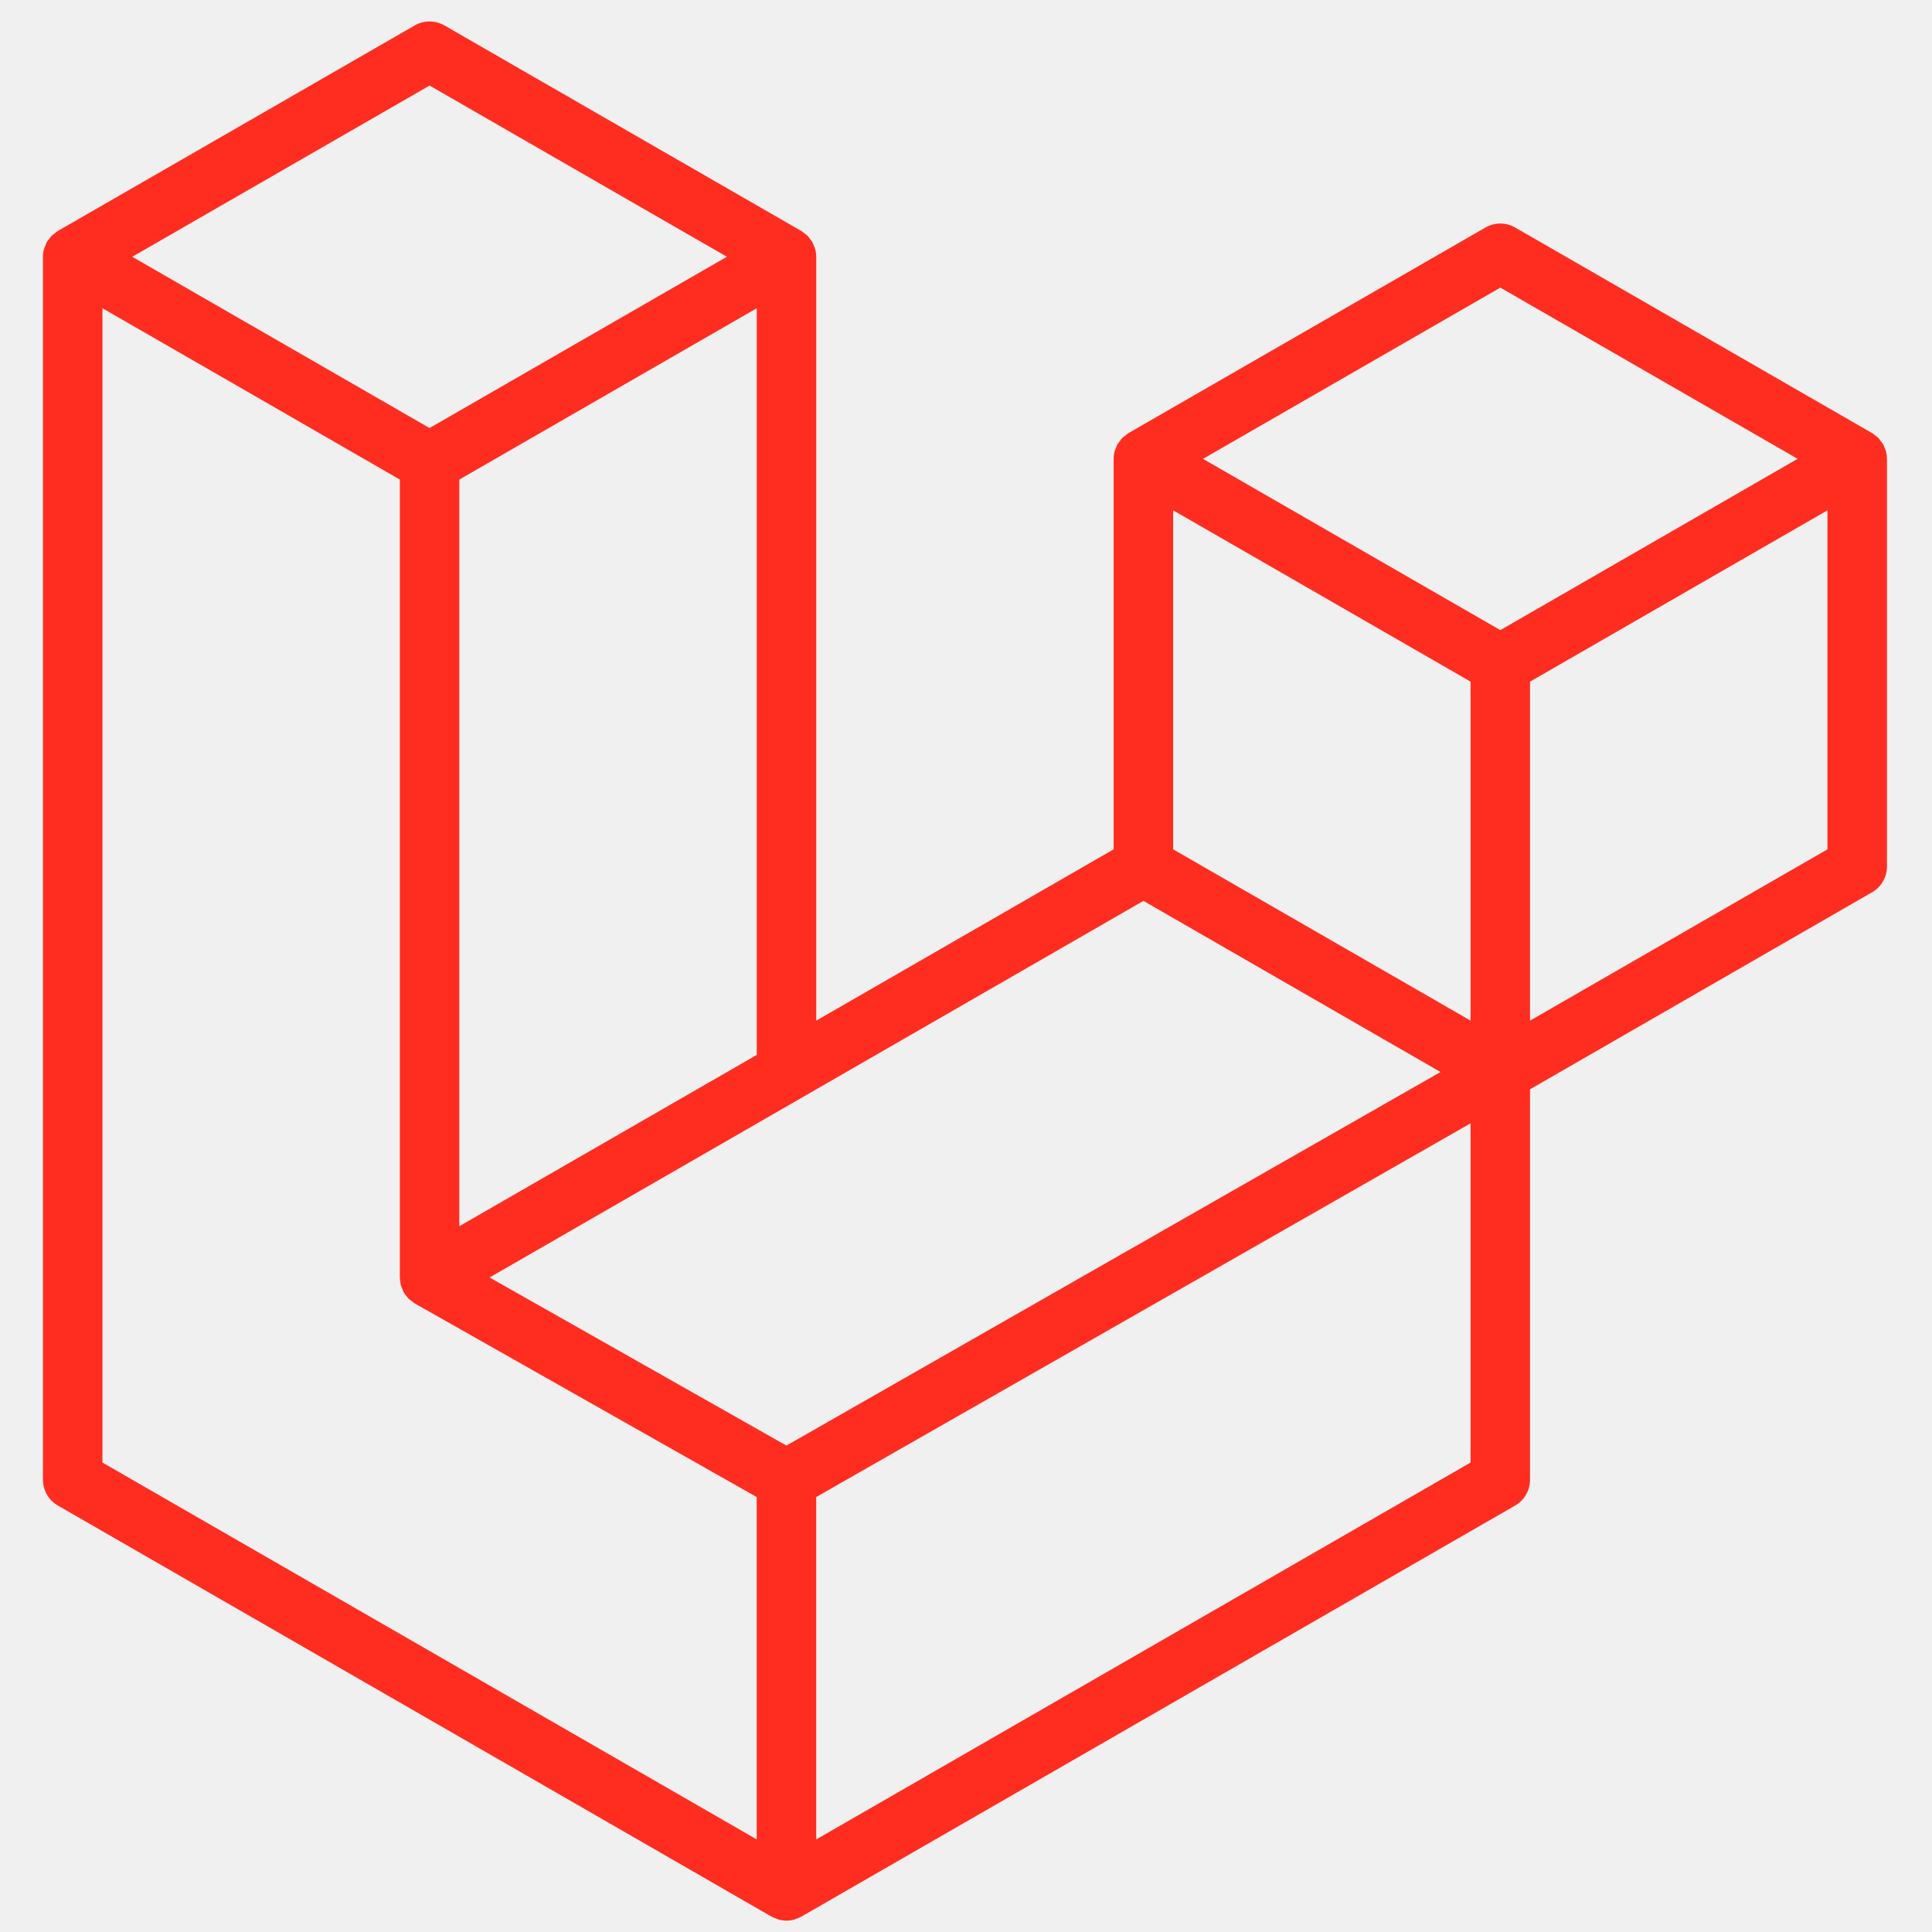
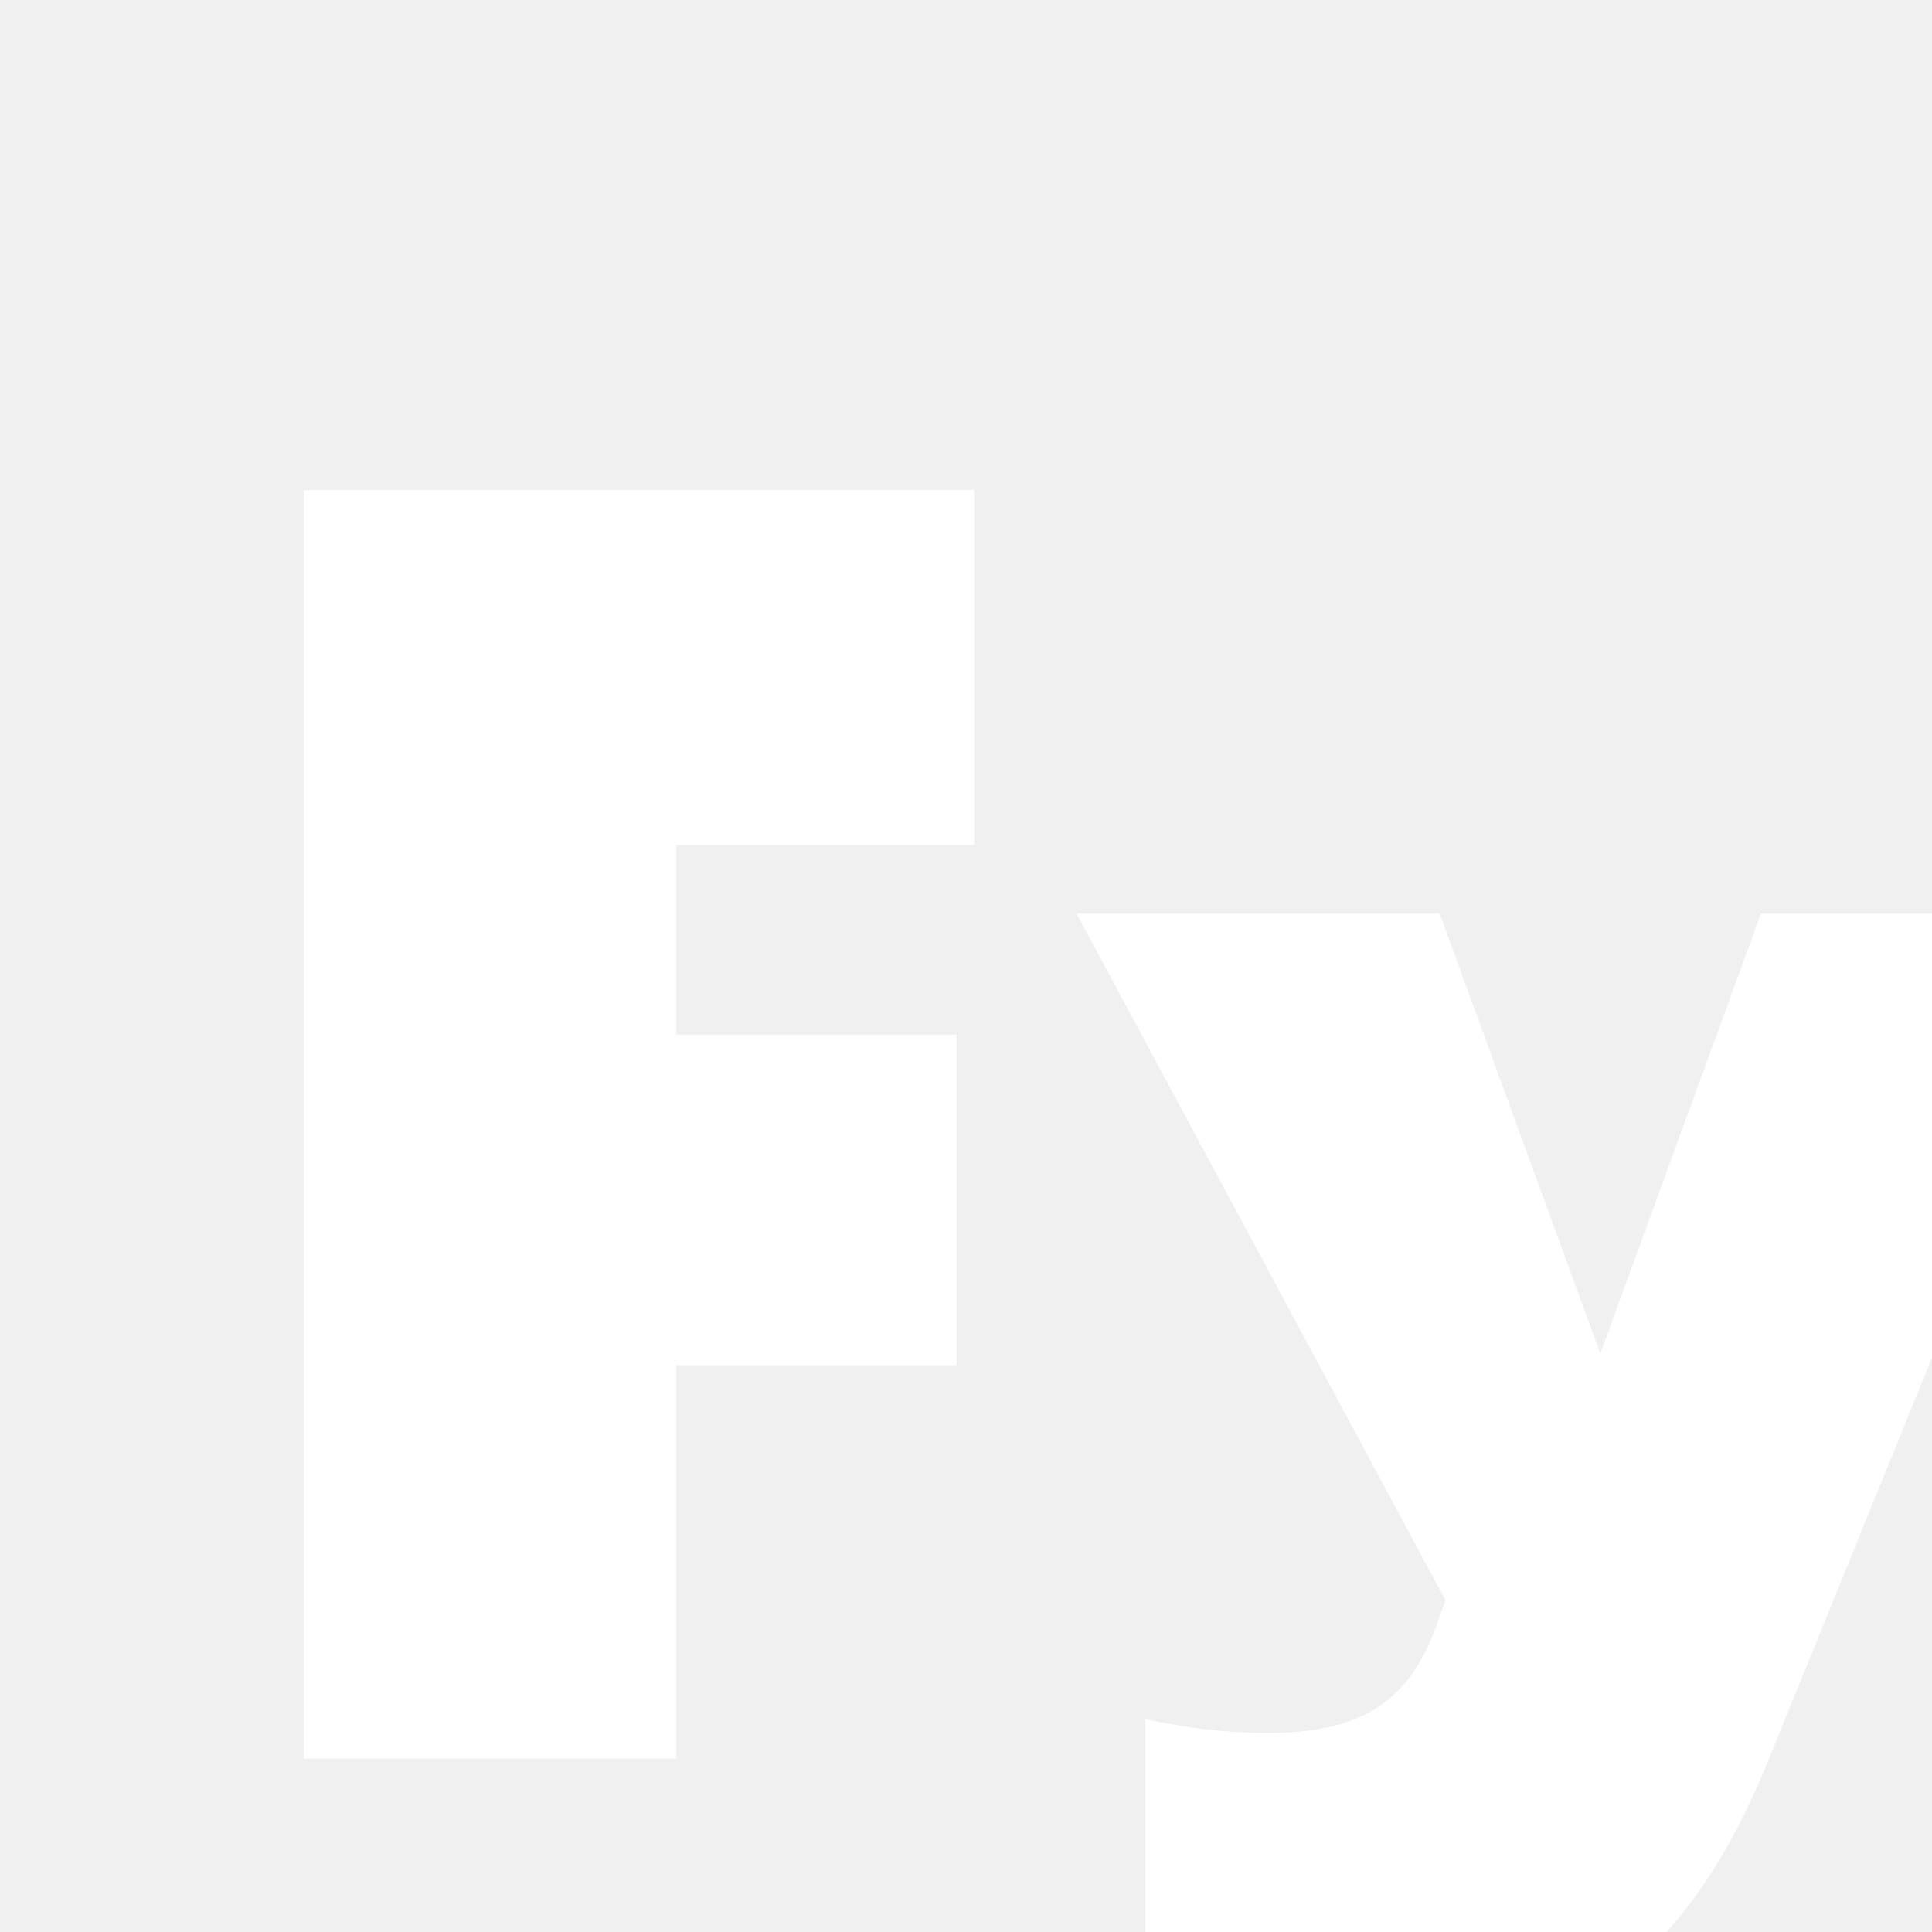
<svg xmlns="http://www.w3.org/2000/svg" width="166" height="166" viewBox="0 0 166 166" fill="none">
-   <path fill-rule="evenodd" clip-rule="evenodd" d="M162.041 38.759C162.099 38.977 162.129 39.201 162.13 39.426V74.452C162.13 74.902 162.011 75.344 161.786 75.733C161.561 76.122 161.237 76.444 160.847 76.668L131.462 93.594V127.141C131.462 128.054 130.977 128.897 130.186 129.357L68.847 164.683C68.707 164.763 68.554 164.814 68.401 164.868C68.343 164.887 68.289 164.922 68.228 164.938C67.8 165.051 67.349 165.051 66.92 164.938C66.85 164.919 66.786 164.881 66.719 164.855C66.579 164.804 66.432 164.76 66.298 164.683L4.972 129.357C4.583 129.133 4.259 128.81 4.034 128.421C3.808 128.032 3.69 127.591 3.689 127.141L3.689 22.063C3.689 21.834 3.721 21.61 3.779 21.393C3.798 21.32 3.843 21.253 3.868 21.179C3.916 21.045 3.961 20.908 4.031 20.783C4.079 20.7 4.149 20.633 4.206 20.557C4.28 20.454 4.347 20.349 4.433 20.26C4.506 20.186 4.602 20.132 4.685 20.068C4.778 19.992 4.861 19.909 4.966 19.848L35.633 2.185C36.022 1.961 36.462 1.844 36.91 1.844C37.358 1.844 37.798 1.961 38.186 2.185L68.851 19.848H68.857C68.959 19.912 69.045 19.992 69.138 20.065C69.221 20.129 69.313 20.186 69.387 20.257C69.476 20.349 69.54 20.454 69.616 20.557C69.671 20.633 69.744 20.7 69.789 20.783C69.862 20.911 69.904 21.045 69.955 21.179C69.98 21.253 70.025 21.32 70.044 21.396C70.103 21.614 70.133 21.838 70.133 22.063V87.694L95.686 72.974V39.423C95.686 39.2 95.718 38.973 95.775 38.759C95.798 38.683 95.839 38.615 95.865 38.542C95.916 38.408 95.96 38.271 96.031 38.146C96.079 38.063 96.149 37.996 96.203 37.92C96.279 37.818 96.343 37.712 96.433 37.623C96.506 37.549 96.599 37.495 96.681 37.431C96.777 37.355 96.86 37.272 96.962 37.211L127.633 19.548C128.021 19.324 128.461 19.206 128.91 19.206C129.358 19.206 129.798 19.324 130.186 19.548L160.85 37.211C160.959 37.275 161.042 37.355 161.137 37.428C161.217 37.492 161.31 37.549 161.383 37.62C161.473 37.712 161.536 37.818 161.613 37.92C161.67 37.996 161.741 38.063 161.785 38.146C161.859 38.271 161.9 38.408 161.951 38.542C161.98 38.615 162.021 38.683 162.041 38.759ZM157.018 72.974V43.848L146.287 50.028L131.462 58.568V87.694L157.021 72.974H157.018ZM126.354 125.663V96.518L111.771 104.85L70.13 128.626V158.046L126.354 125.663ZM8.801 26.485V125.663L65.018 158.043V128.629L35.649 112L35.64 111.994L35.627 111.988C35.528 111.93 35.445 111.847 35.353 111.777C35.273 111.713 35.18 111.662 35.11 111.592L35.104 111.582C35.021 111.502 34.963 111.403 34.893 111.314C34.829 111.228 34.753 111.154 34.702 111.065L34.699 111.055C34.641 110.96 34.606 110.845 34.565 110.736C34.523 110.64 34.469 110.551 34.443 110.449C34.411 110.328 34.405 110.197 34.392 110.072C34.379 109.976 34.354 109.881 34.354 109.785V109.778V41.205L19.532 32.662L8.801 26.485ZM36.913 7.35L11.364 22.063L36.907 36.777L62.453 22.06L36.907 7.35H36.913ZM50.2 99.174L65.022 90.637V26.485L54.291 32.665L39.466 41.205V105.357L50.2 99.174ZM128.91 24.713L103.363 39.426L128.91 54.14L154.453 39.423L128.91 24.713ZM126.354 58.568L111.529 50.028L100.798 43.848V72.974L115.619 81.511L126.354 87.694V58.568ZM67.571 124.205L105.042 102.803L123.772 92.109L98.245 77.405L68.854 94.334L42.066 109.762L67.571 124.205Z" fill="#FF2D20" />
+   <g transform="translate(20, 30)">
+     <path d="M6.1 121.1V12.1h57.6v30.5H38.1v16.3h24.1v28.4H38.1v33.8H6.1z" fill="white" />
+     <path d="M72.5 48.5h31.2l13.8 37.8 13.8-37.8h30.2l-29.5 72.6c-7.2 17.8-17.5 25.2-35.8 25.2-6.2 0-12.8-.8-17.8-2.2v-26.4c3.5.8 7.2 1.2 10.5 1.2 8.2 0 12.2-2.8 14.5-9.2l.8-2.2L72.5 48.5z" fill="white" />
+   </g>
</svg>
